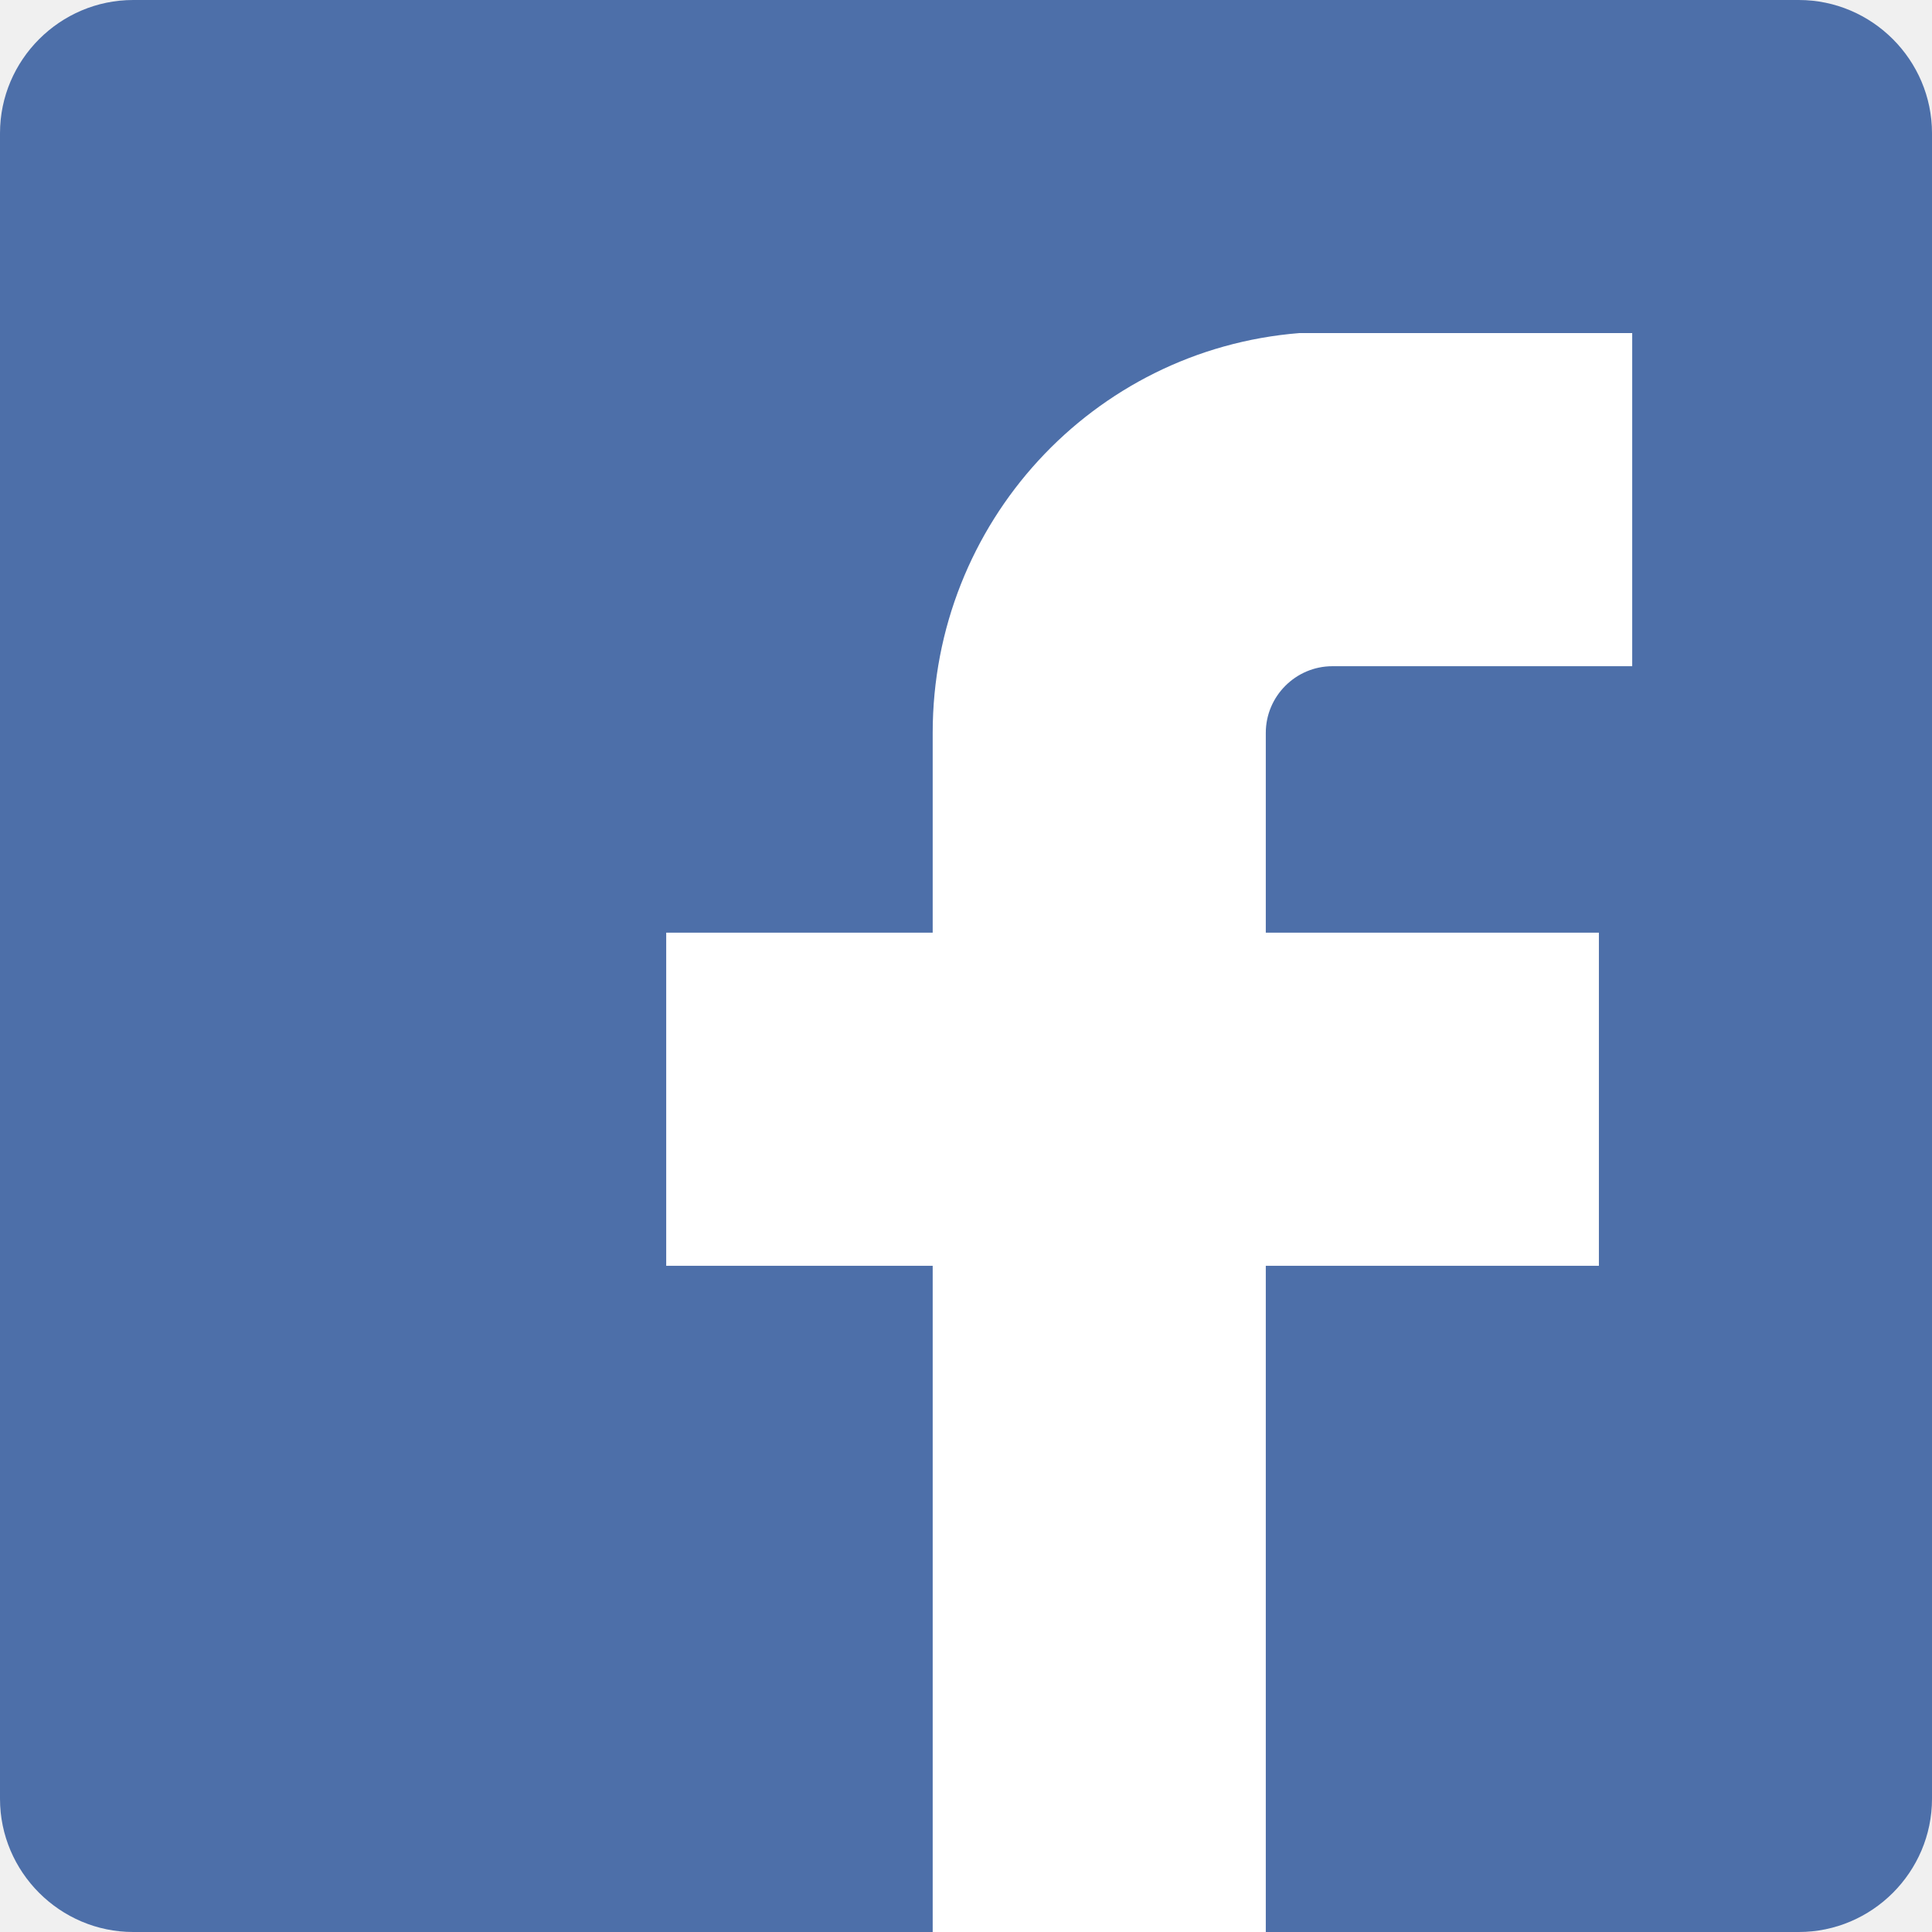
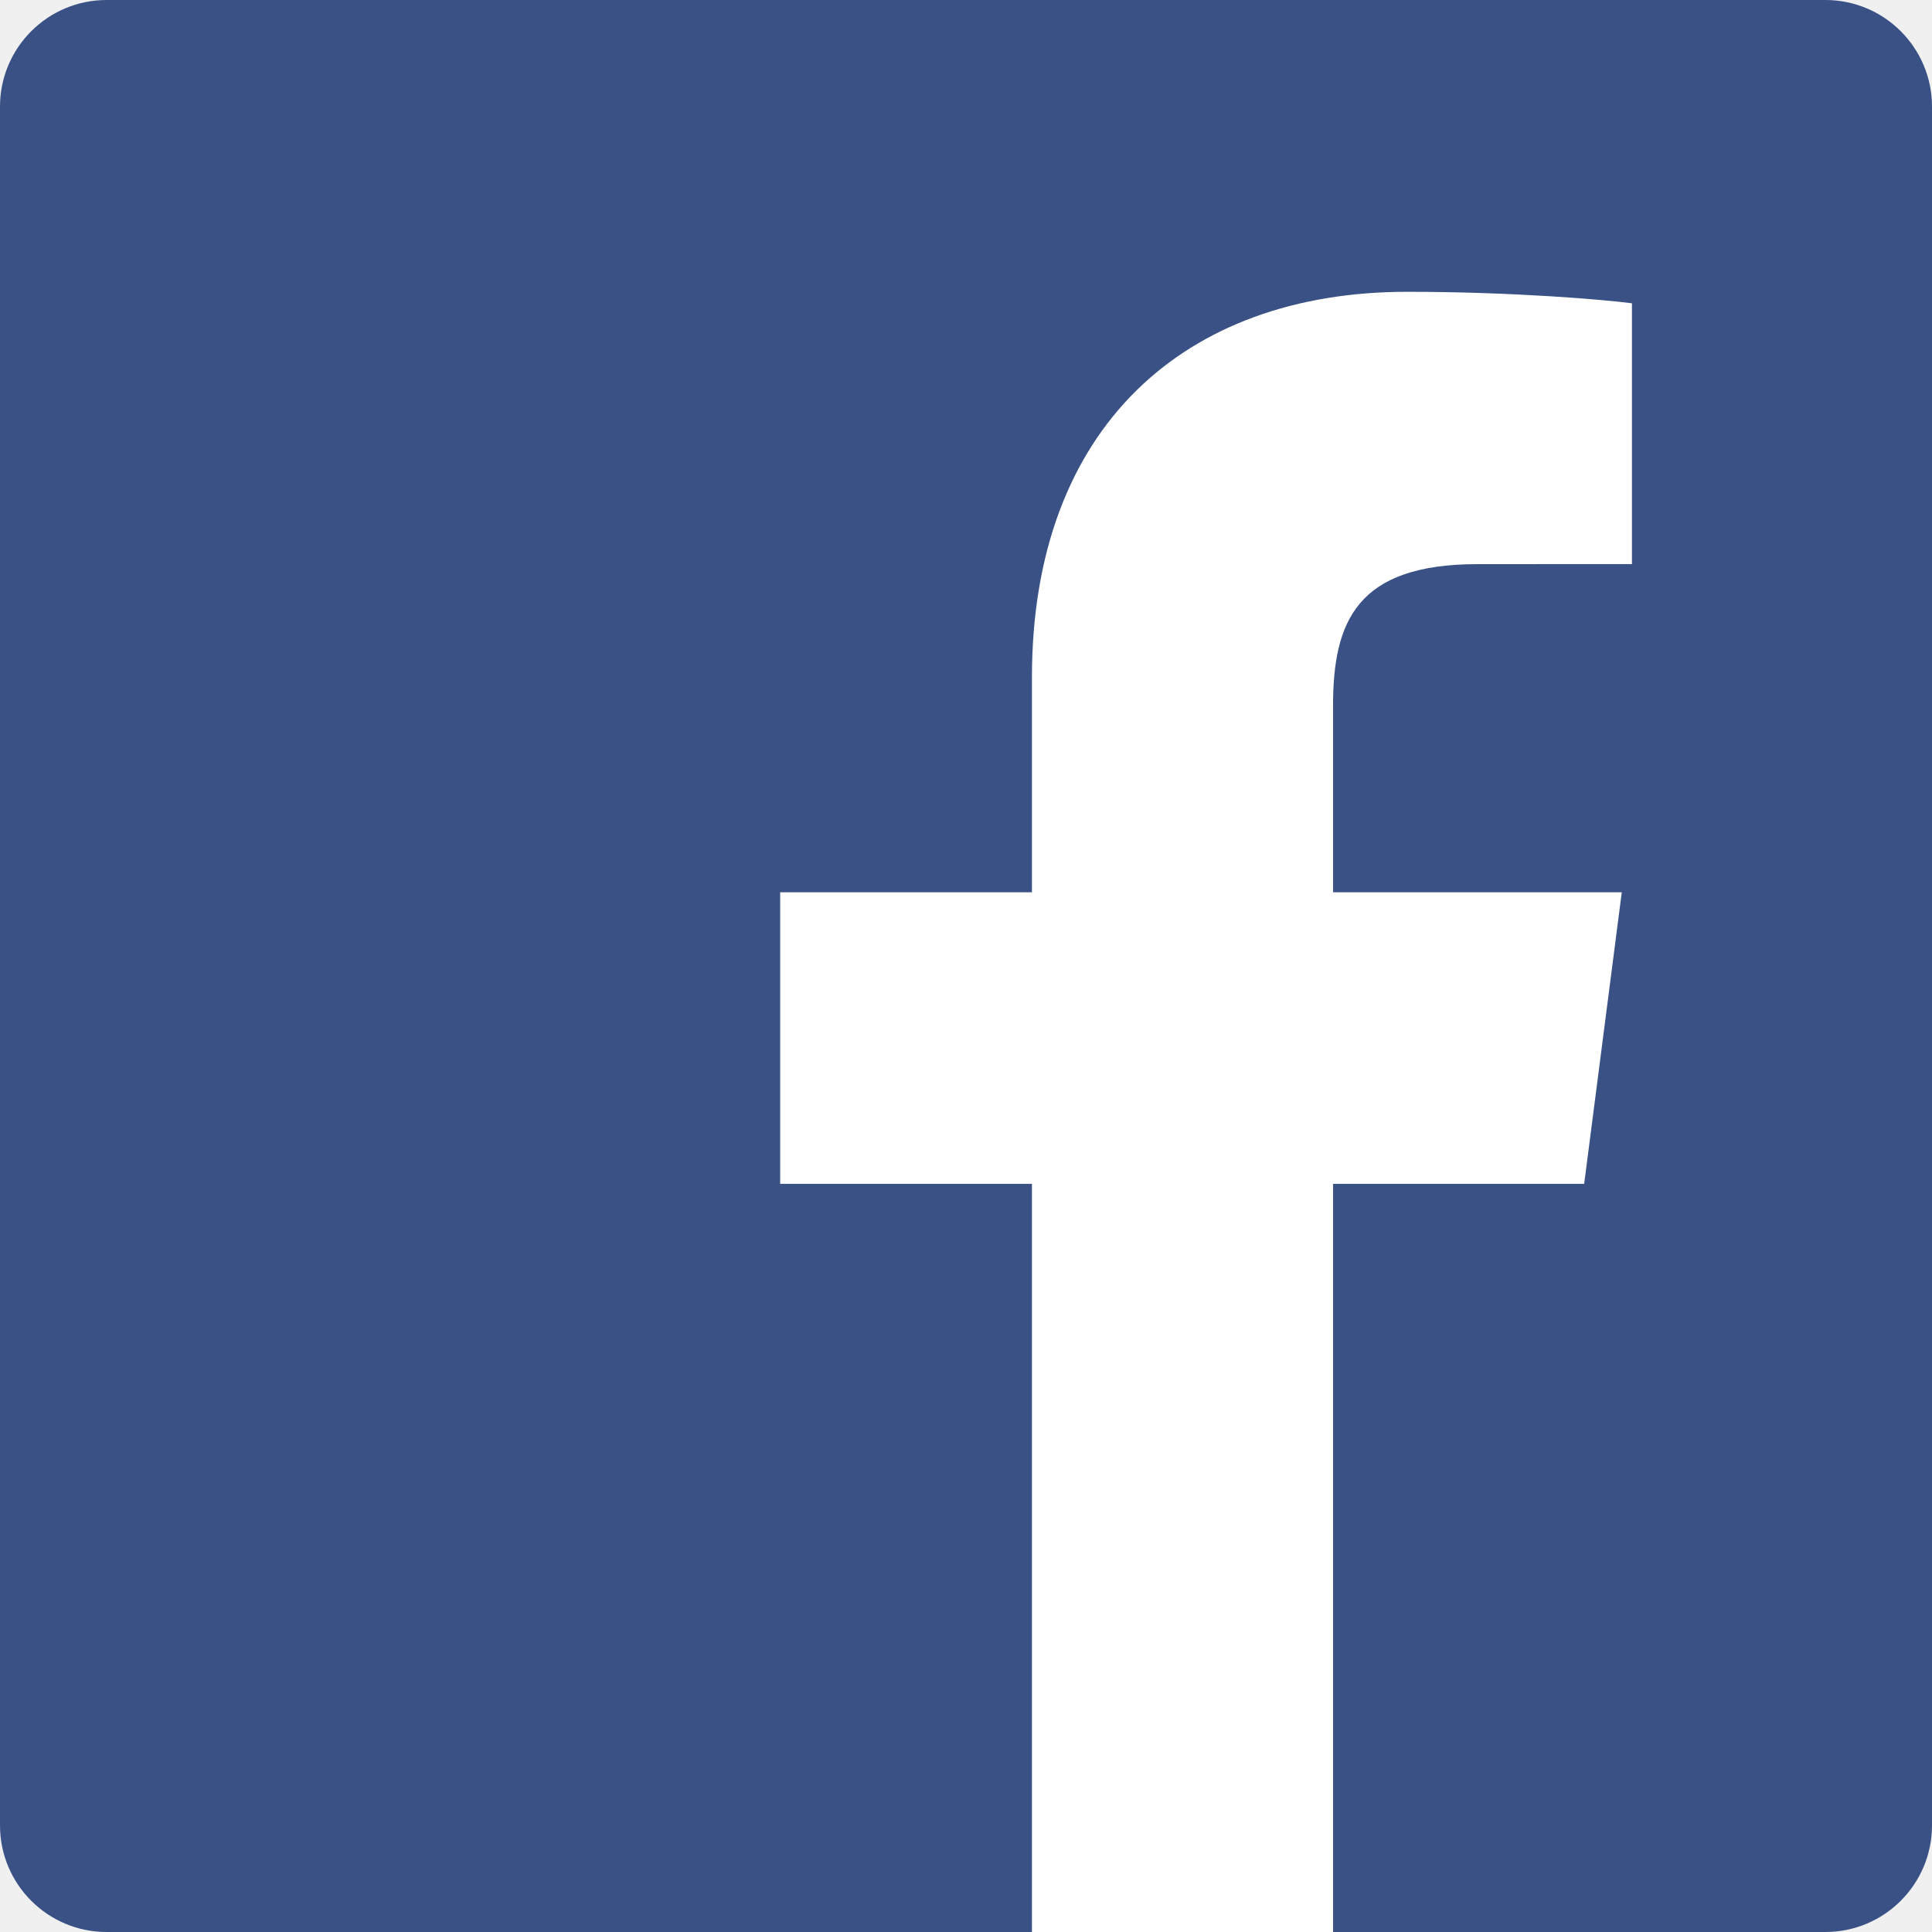
- <svg xmlns="http://www.w3.org/2000/svg" height="200px" width="200px" version="1.1" id="Layer_1" viewBox="0 0 512 512" xml:space="preserve" fill="#000000">
+ <svg xmlns="http://www.w3.org/2000/svg" viewBox="0 0 256 256" version="1.1" preserveAspectRatio="xMidYMid" fill="#000000">
  <g id="SVGRepo_bgCarrier" stroke-width="0" />
  <g id="SVGRepo_tracerCarrier" stroke-linecap="round" stroke-linejoin="round" />
  <g id="SVGRepo_iconCarrier">
-     <path style="fill:#4D6FA9;" d="M476.69,512H35.31C15.89,512,0,496.11,0,476.69V35.31C0,15.89,15.89,0,35.31,0H476.69 C496.11,0,512,15.89,512,35.31V476.69C512,496.11,496.11,512,476.69,512" />
-     <path style="fill:#FFFFFF;" d="M432.552,88.276v88.276h-79.448c-9.71,0-17.655,7.945-17.655,17.655v52.966h88.276v88.276h-88.276 V512h-88.276V335.448h-70.621v-88.276h70.621v-52.966c0-55.614,42.372-101.517,97.103-105.931H432.552z" />
+     <g>
+       <path d="M241.871,256.001 C249.673,256.001 256,249.675 256,241.872 L256,14.129 C256,6.325 249.673,0 241.871,0 L14.129,0 C6.324,0 0,6.325 0,14.129 L0,241.872 C0,249.675 6.324,256.001 14.129,256.001 L241.871,256.001" fill="#395185"> </path>
+       <path d="M176.635,256.001 L176.635,156.864 L209.912,156.864 L214.894,118.229 L176.635,118.229 L176.635,93.561 C176.635,82.375 179.742,74.752 195.783,74.752 L216.242,74.743 L216.242,40.188 C212.702,39.717 200.558,38.665 186.43,38.665 C156.932,38.665 136.738,56.67 136.738,89.736 L136.738,118.229 L103.376,118.229 L103.376,156.864 L136.738,156.864 L136.738,256.001 L176.635,256.001" fill="#FFFFFF"> </path>
+     </g>
  </g>
</svg>
